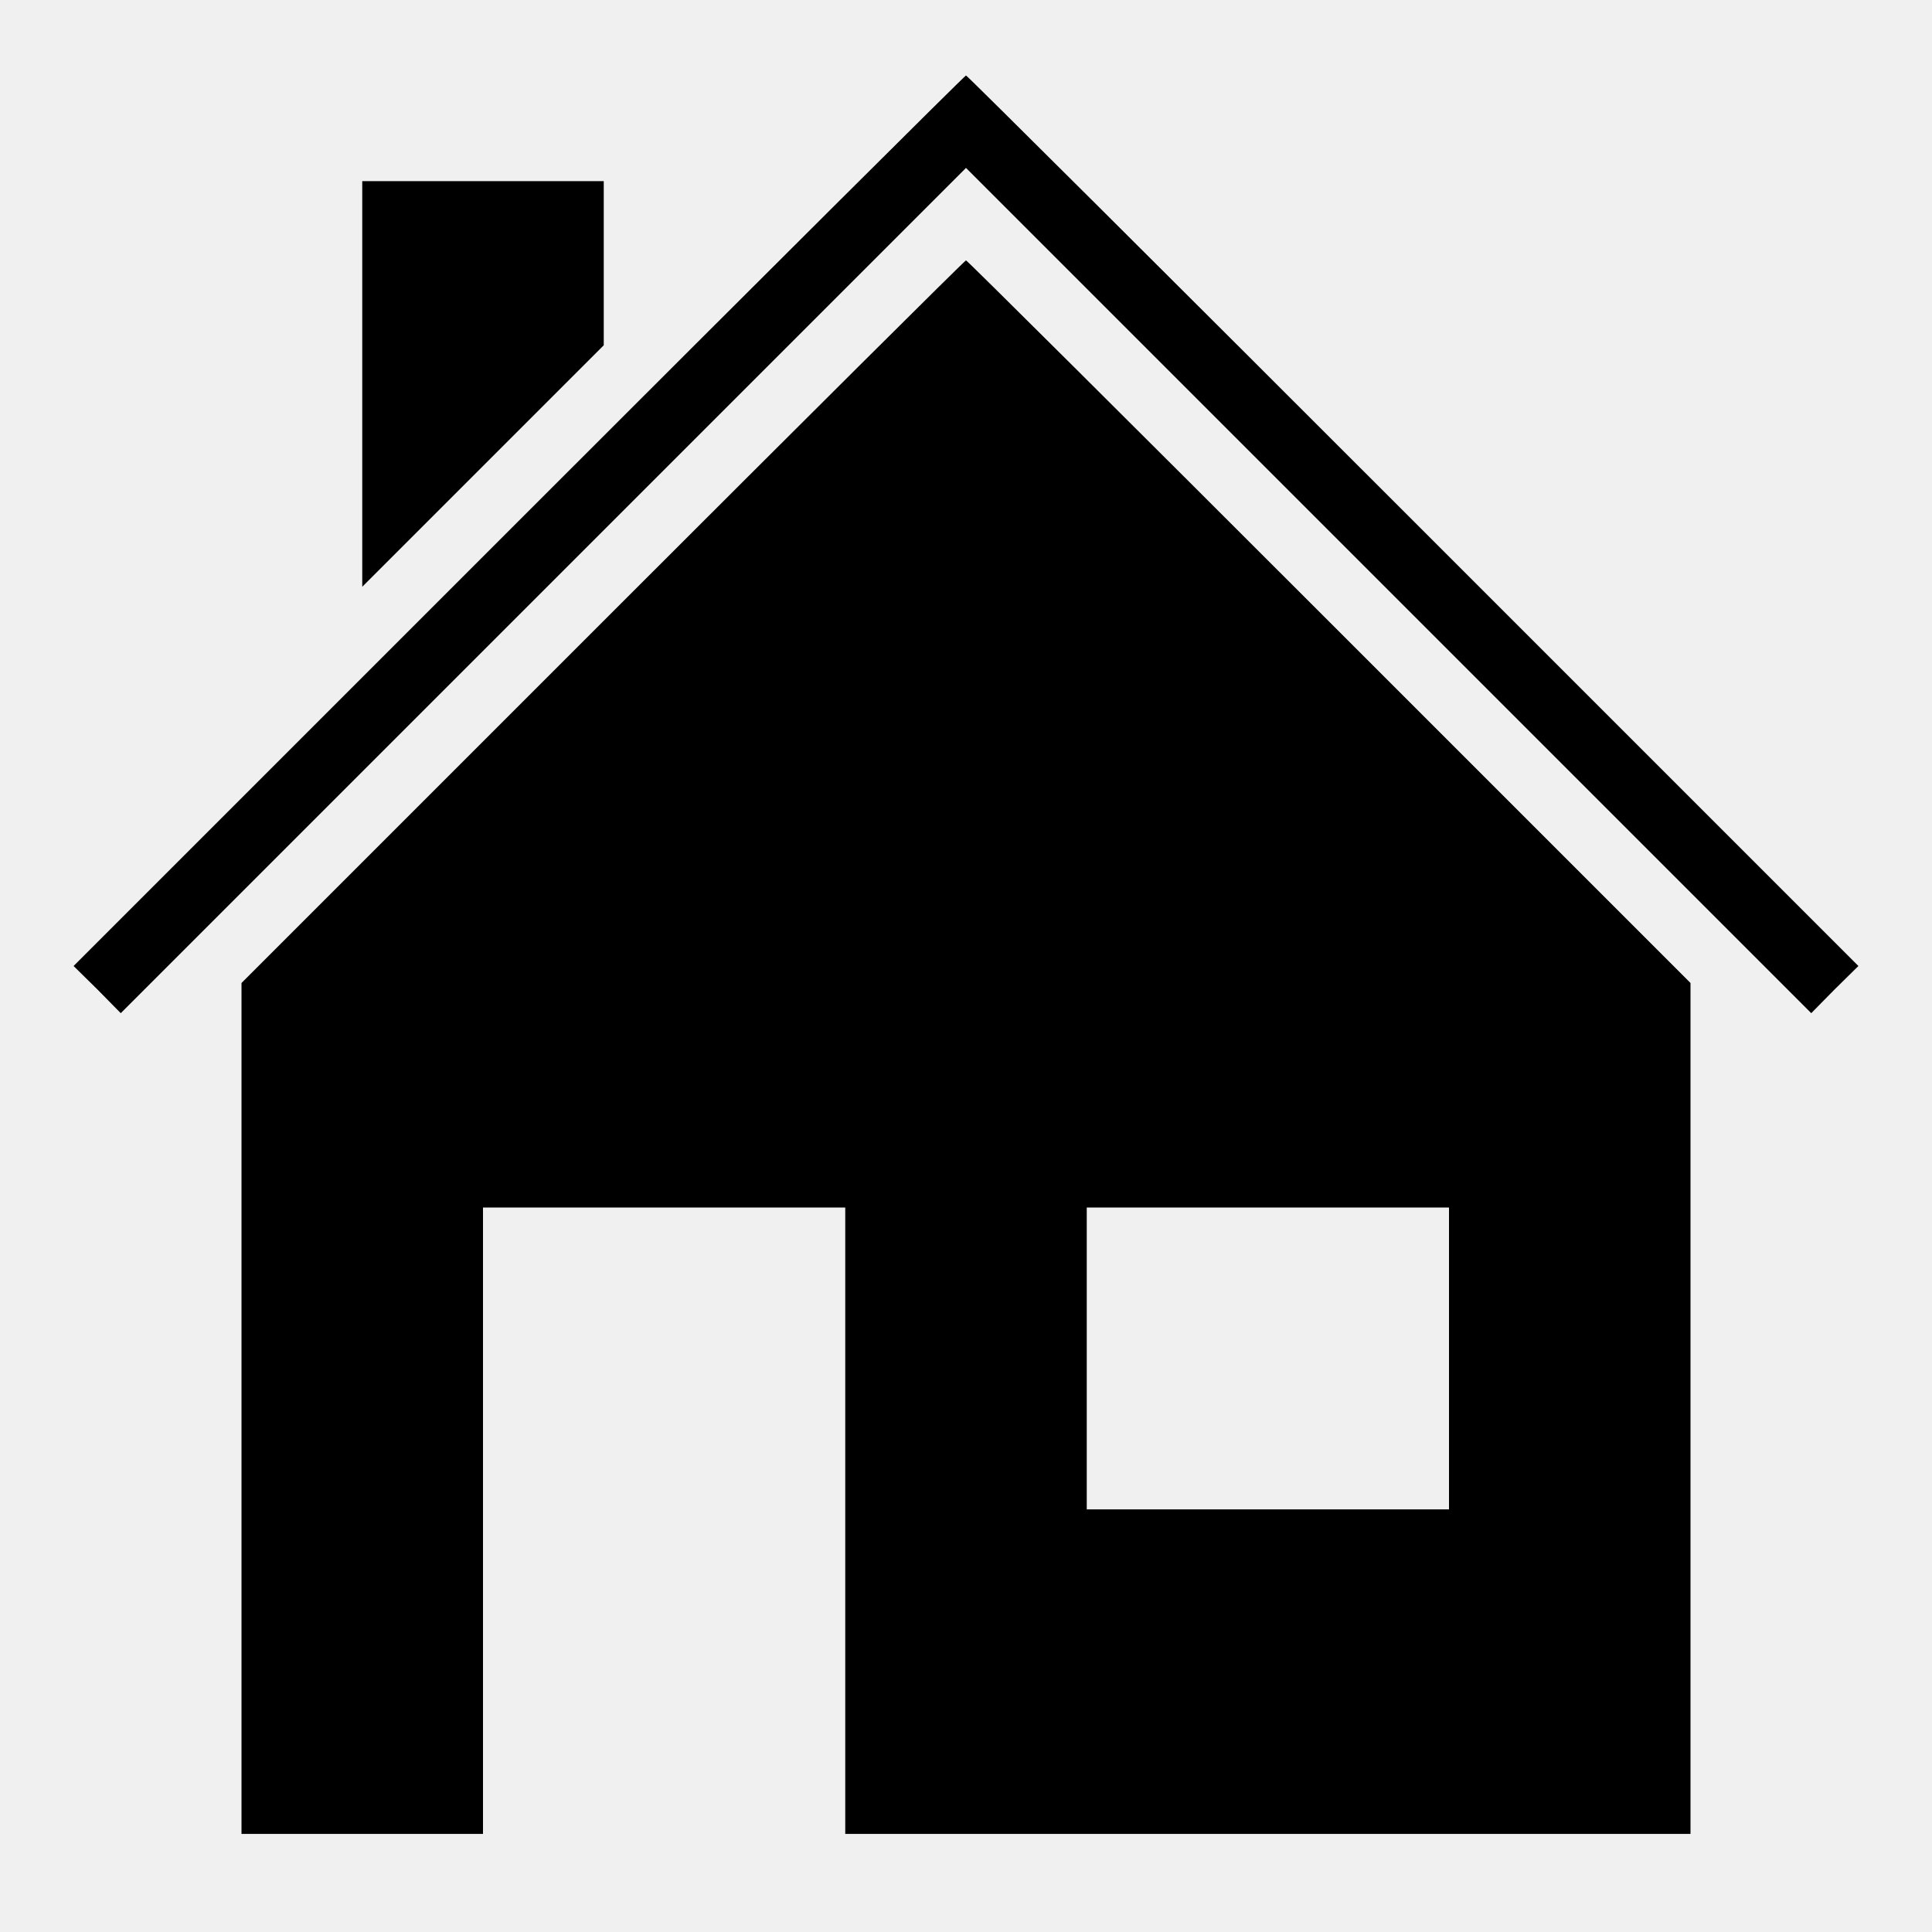
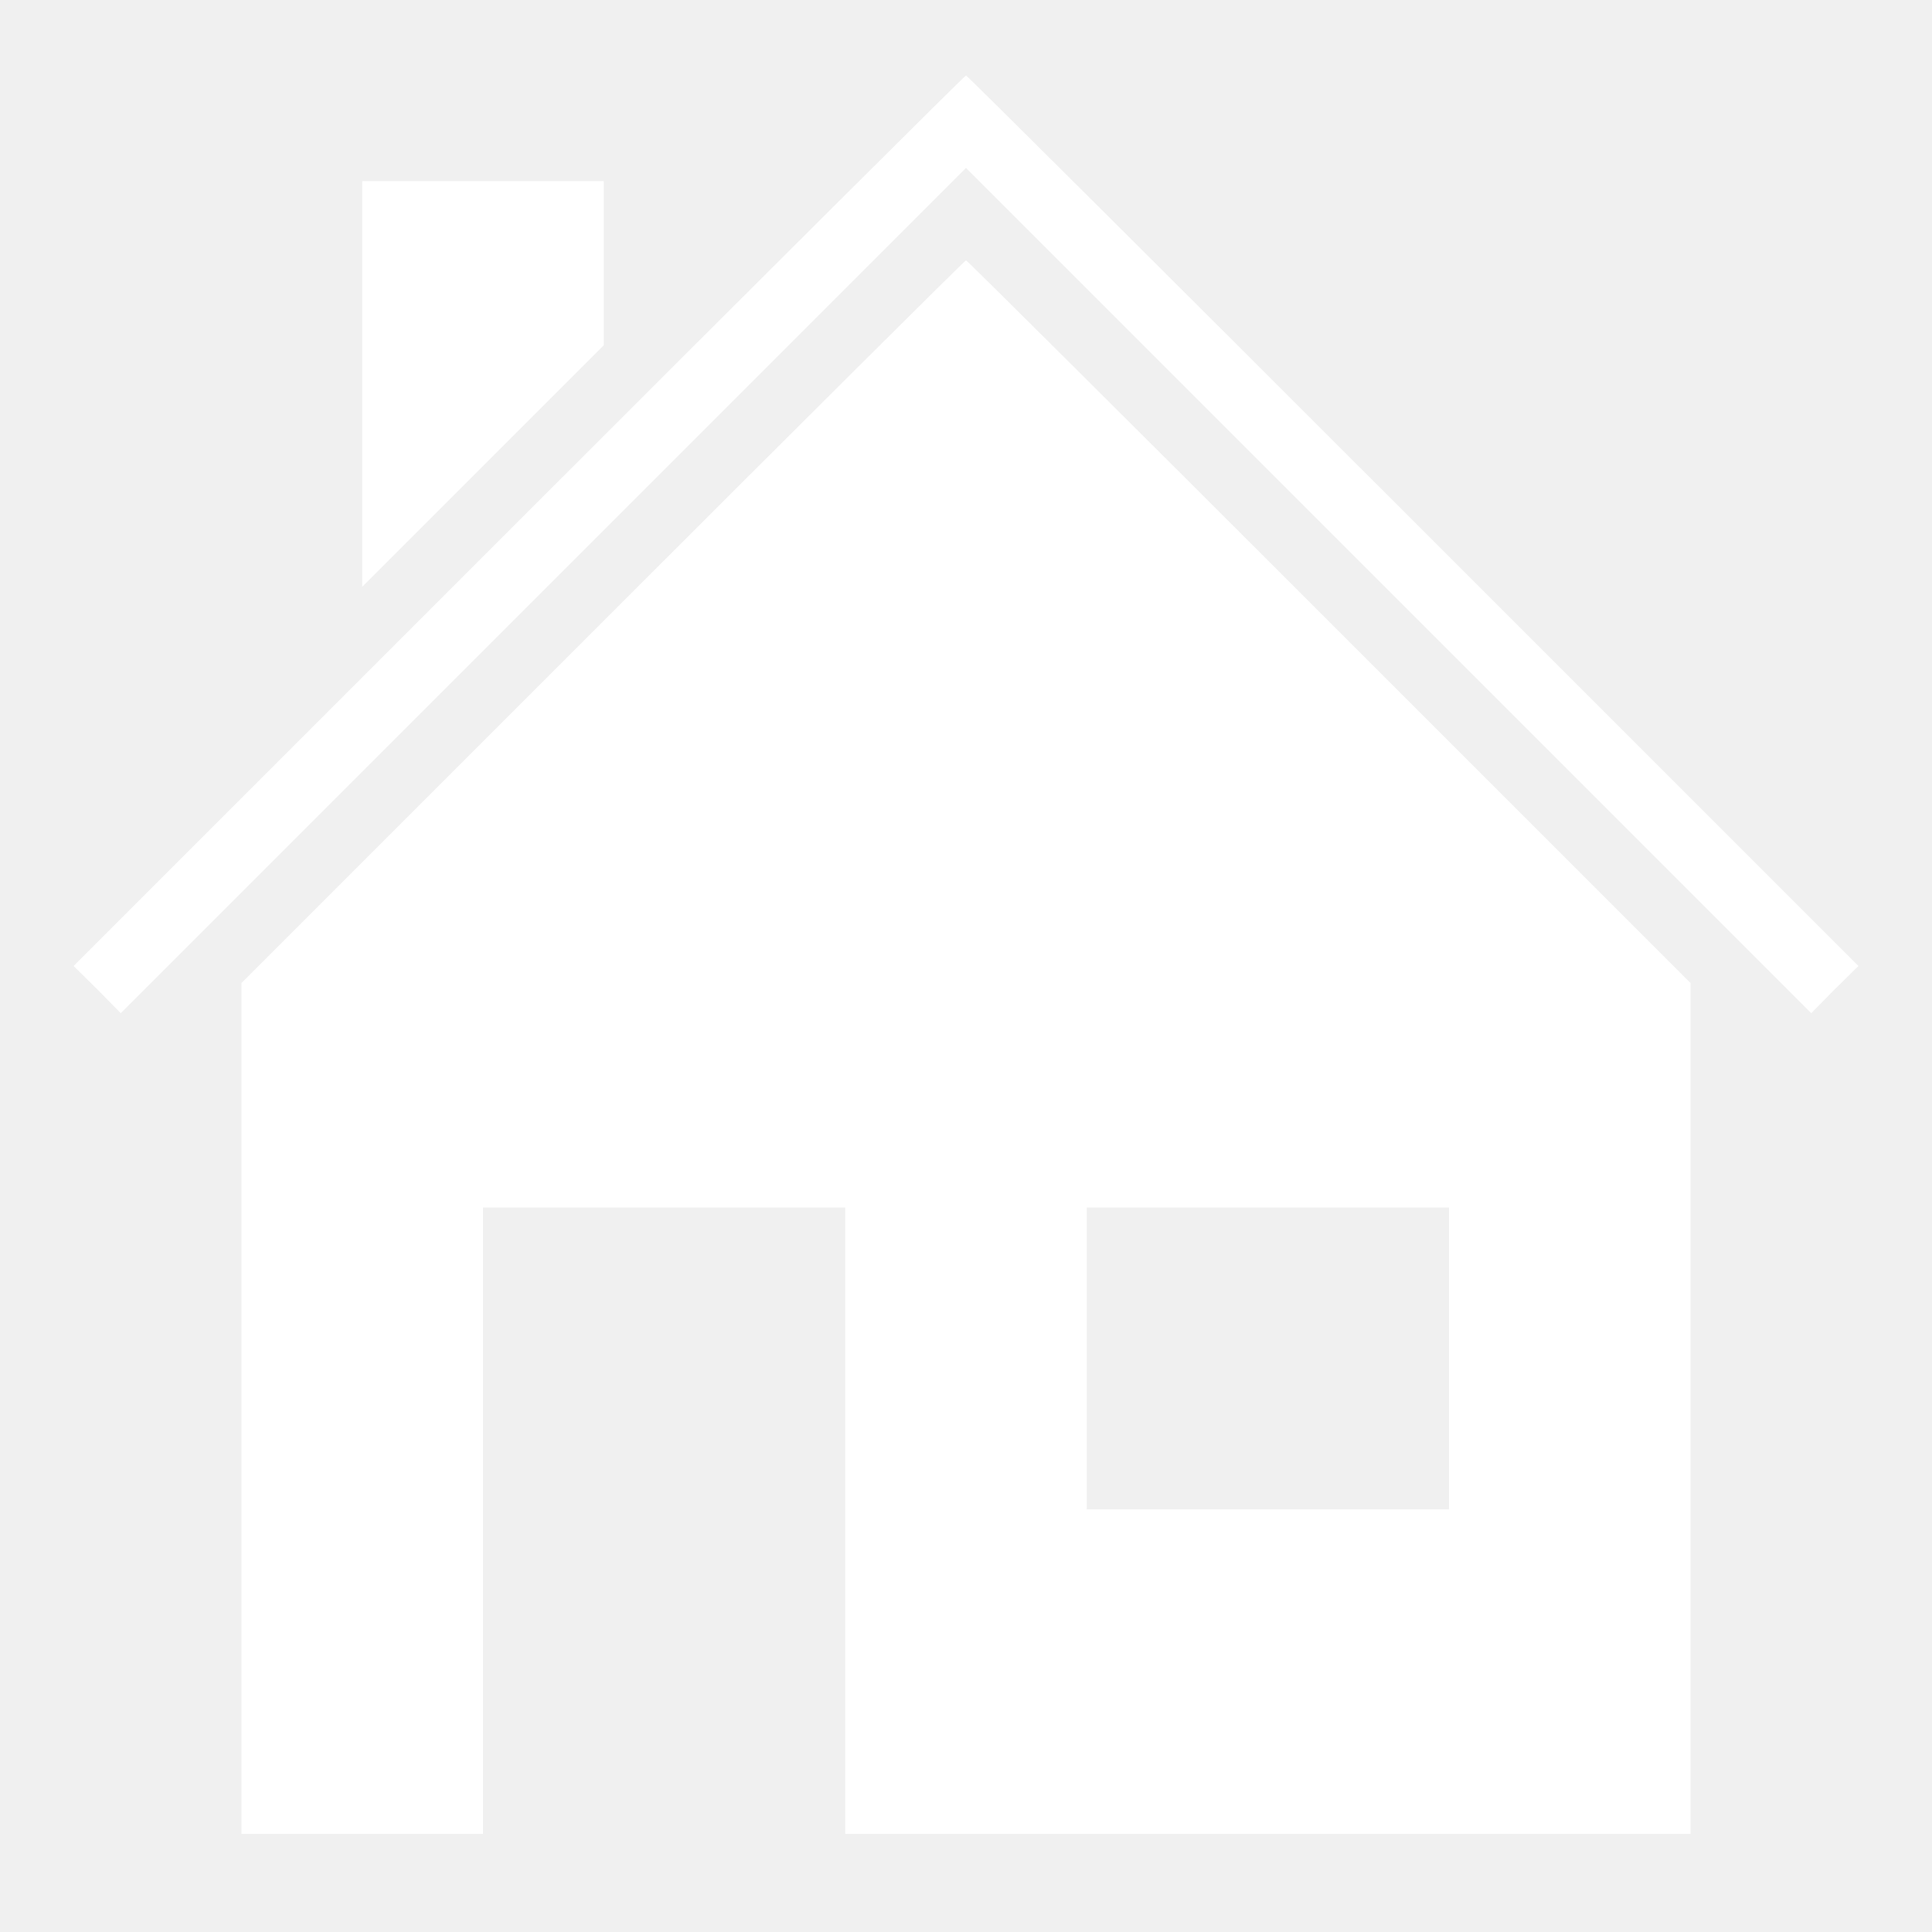
<svg xmlns="http://www.w3.org/2000/svg" version="1.0" width="512pt" height="512pt" viewBox="0 0 512 512" preserveAspectRatio="xMidYMid meet">
-   <g transform="translate(0,512) scale(0.1,-0.1)" fill="#000000" stroke="none">
-     <path d="M1375 3740 l-1180 -1180 63 -62 62 -63 1120 1120 1120 1120 1120 -1120 1120 -1120 62 63 63 62 -1180 1180 c-649 649 -1182 1180 -1185 1180 -3 0 -536 -531 -1185 -1180z" />
+   <g transform="translate(0,512) scale(0.1,-0.1)" fill="white" stroke="none">
+     <path fill="white" d="M1375 3740 l-1180 -1180 63 -62 62 -63 1120 1120 1120 1120 1120 -1120 1120 -1120 62 63 63 62 -1180 1180 c-649 649 -1182 1180 -1185 1180 -3 0 -536 -531 -1185 -1180z" />
    <path d="M960 4103 l0 -538 320 320 320 320 0 217 0 218 -320 0 -320 0 0 -537z" />
    <path d="M1597 3472 l-957 -957 0 -1128 0 -1127 320 0 320 0 0 830 0 830 480 0 480 0 0 -830 0 -830 1120 0 1120 0 0 1128 0 1127 -958 958 c-526 526 -959 957 -962 957 -3 0 -436 -431 -963 -958z m2243 -1952 l0 -400 -480 0 -480 0 0 400 0 400 480 0 480 0 0 -400z" />
  </g>
</svg>
